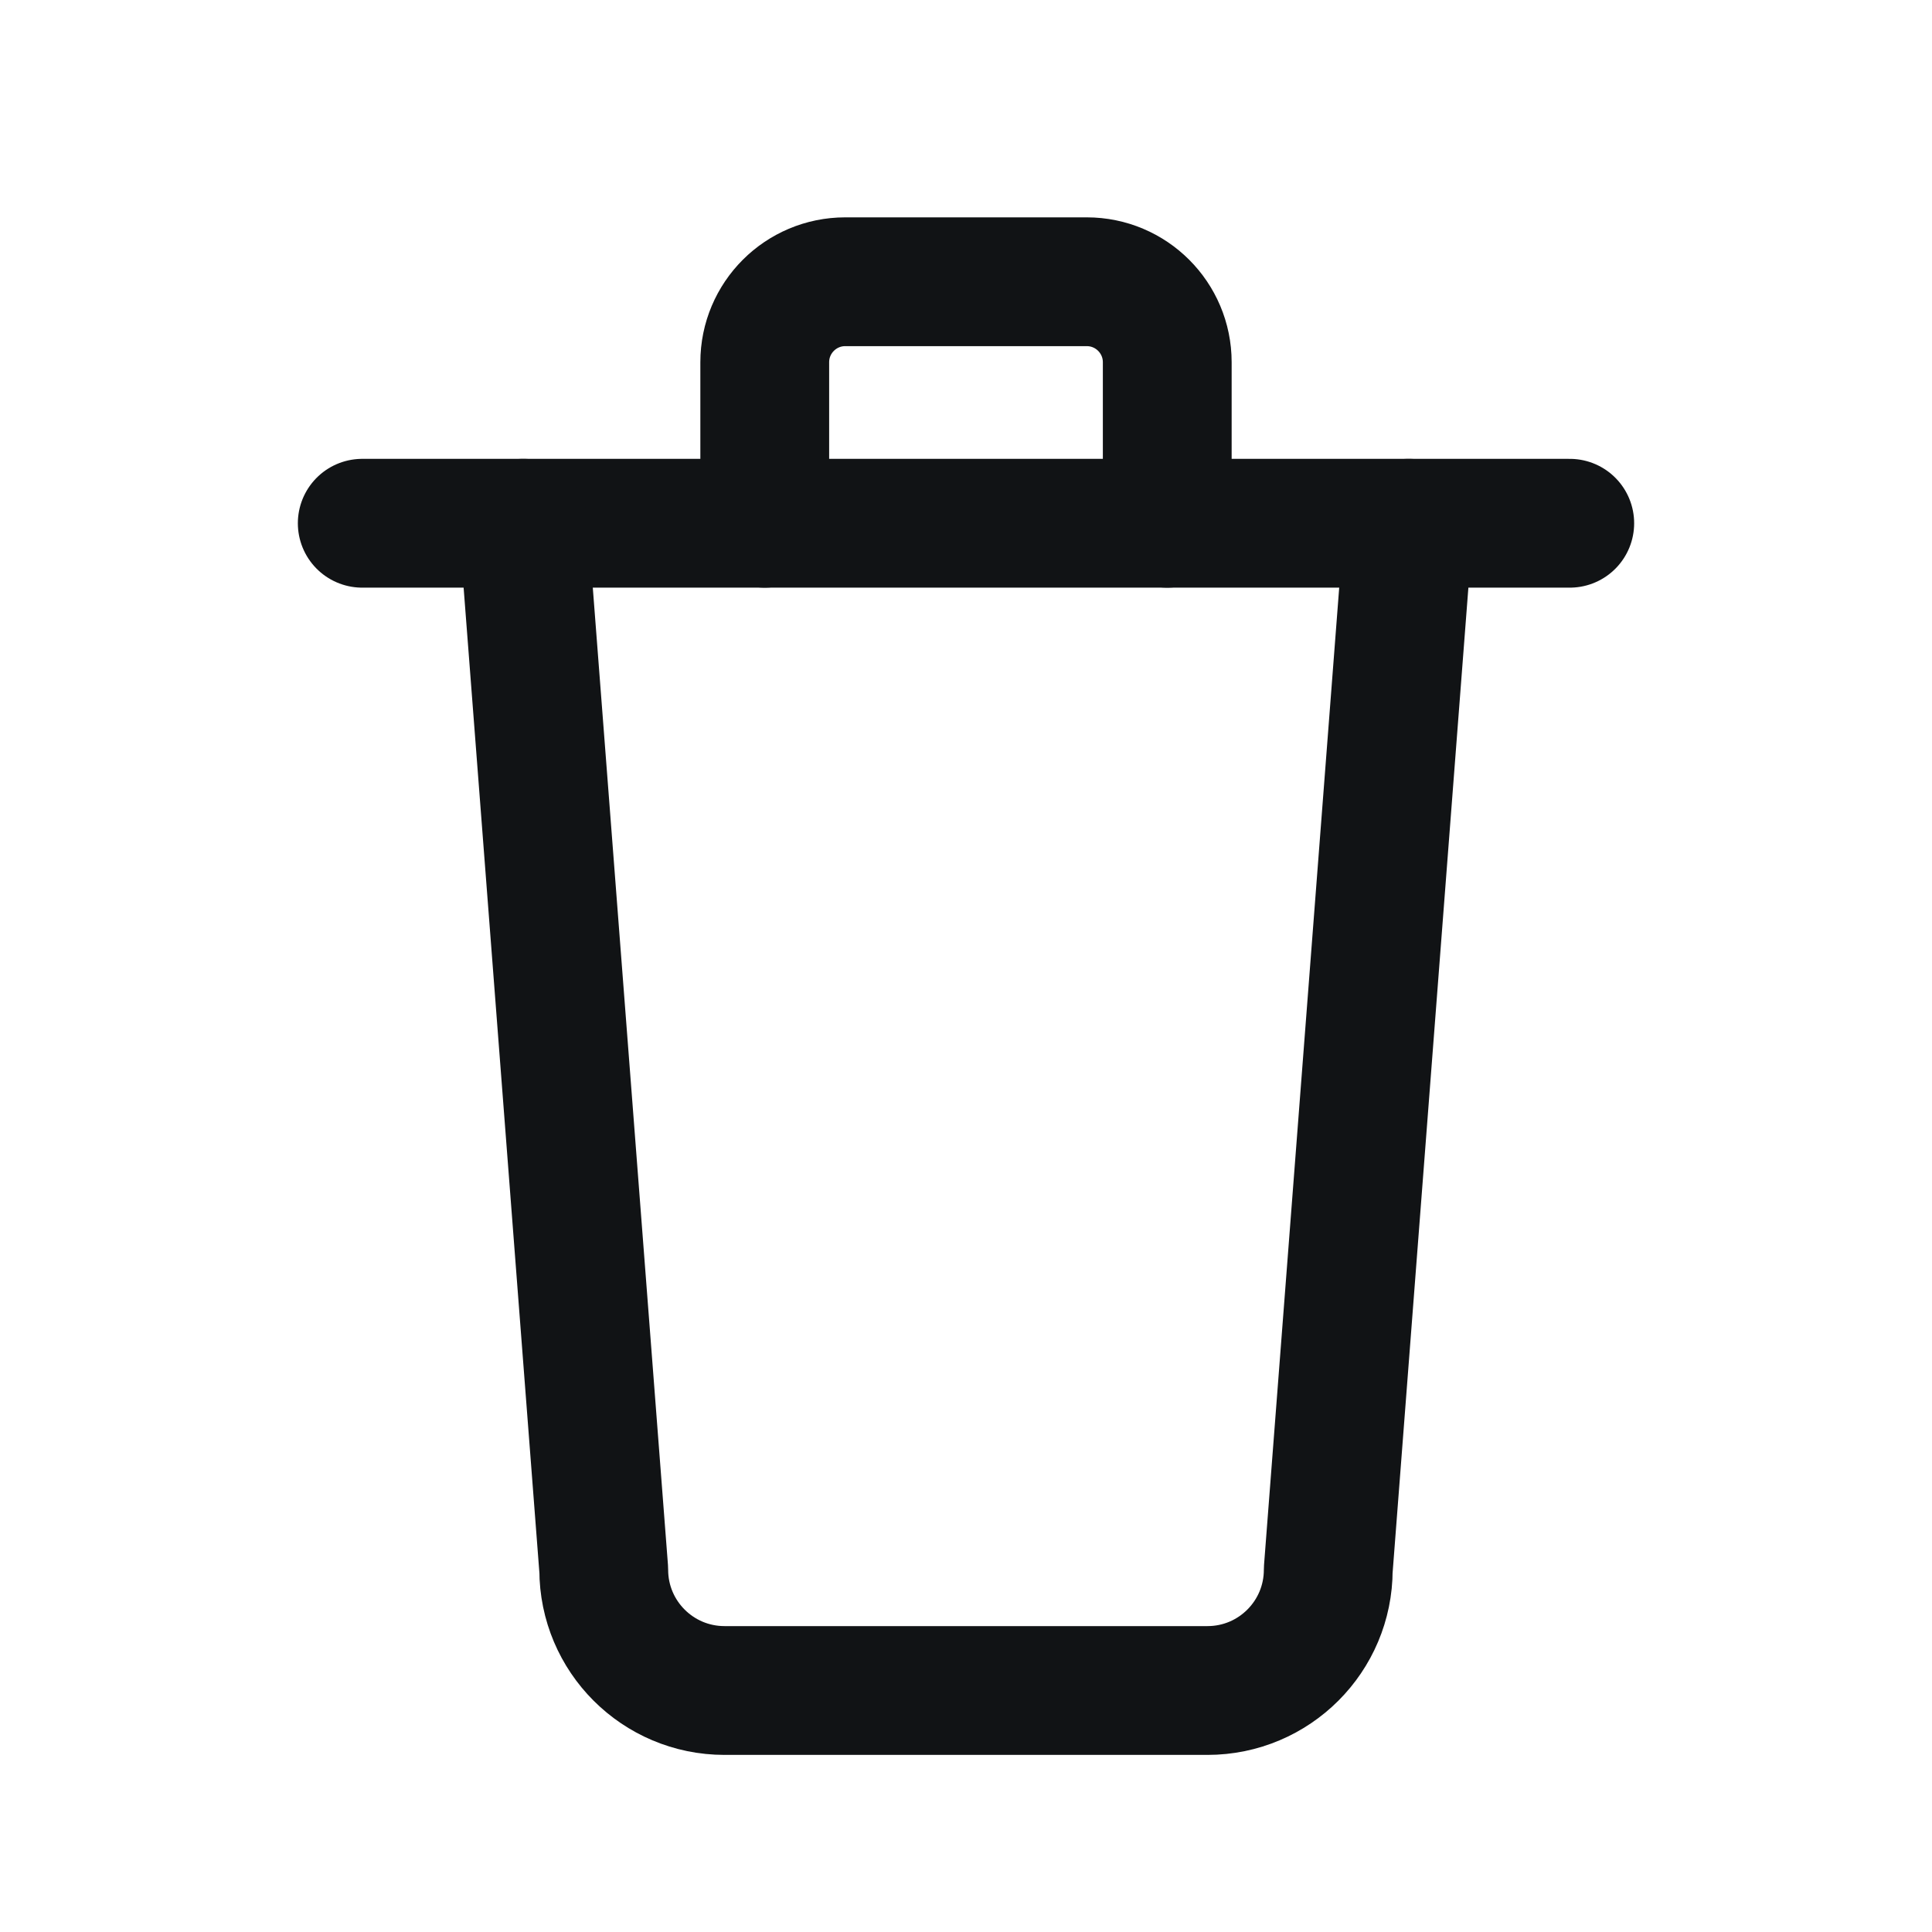
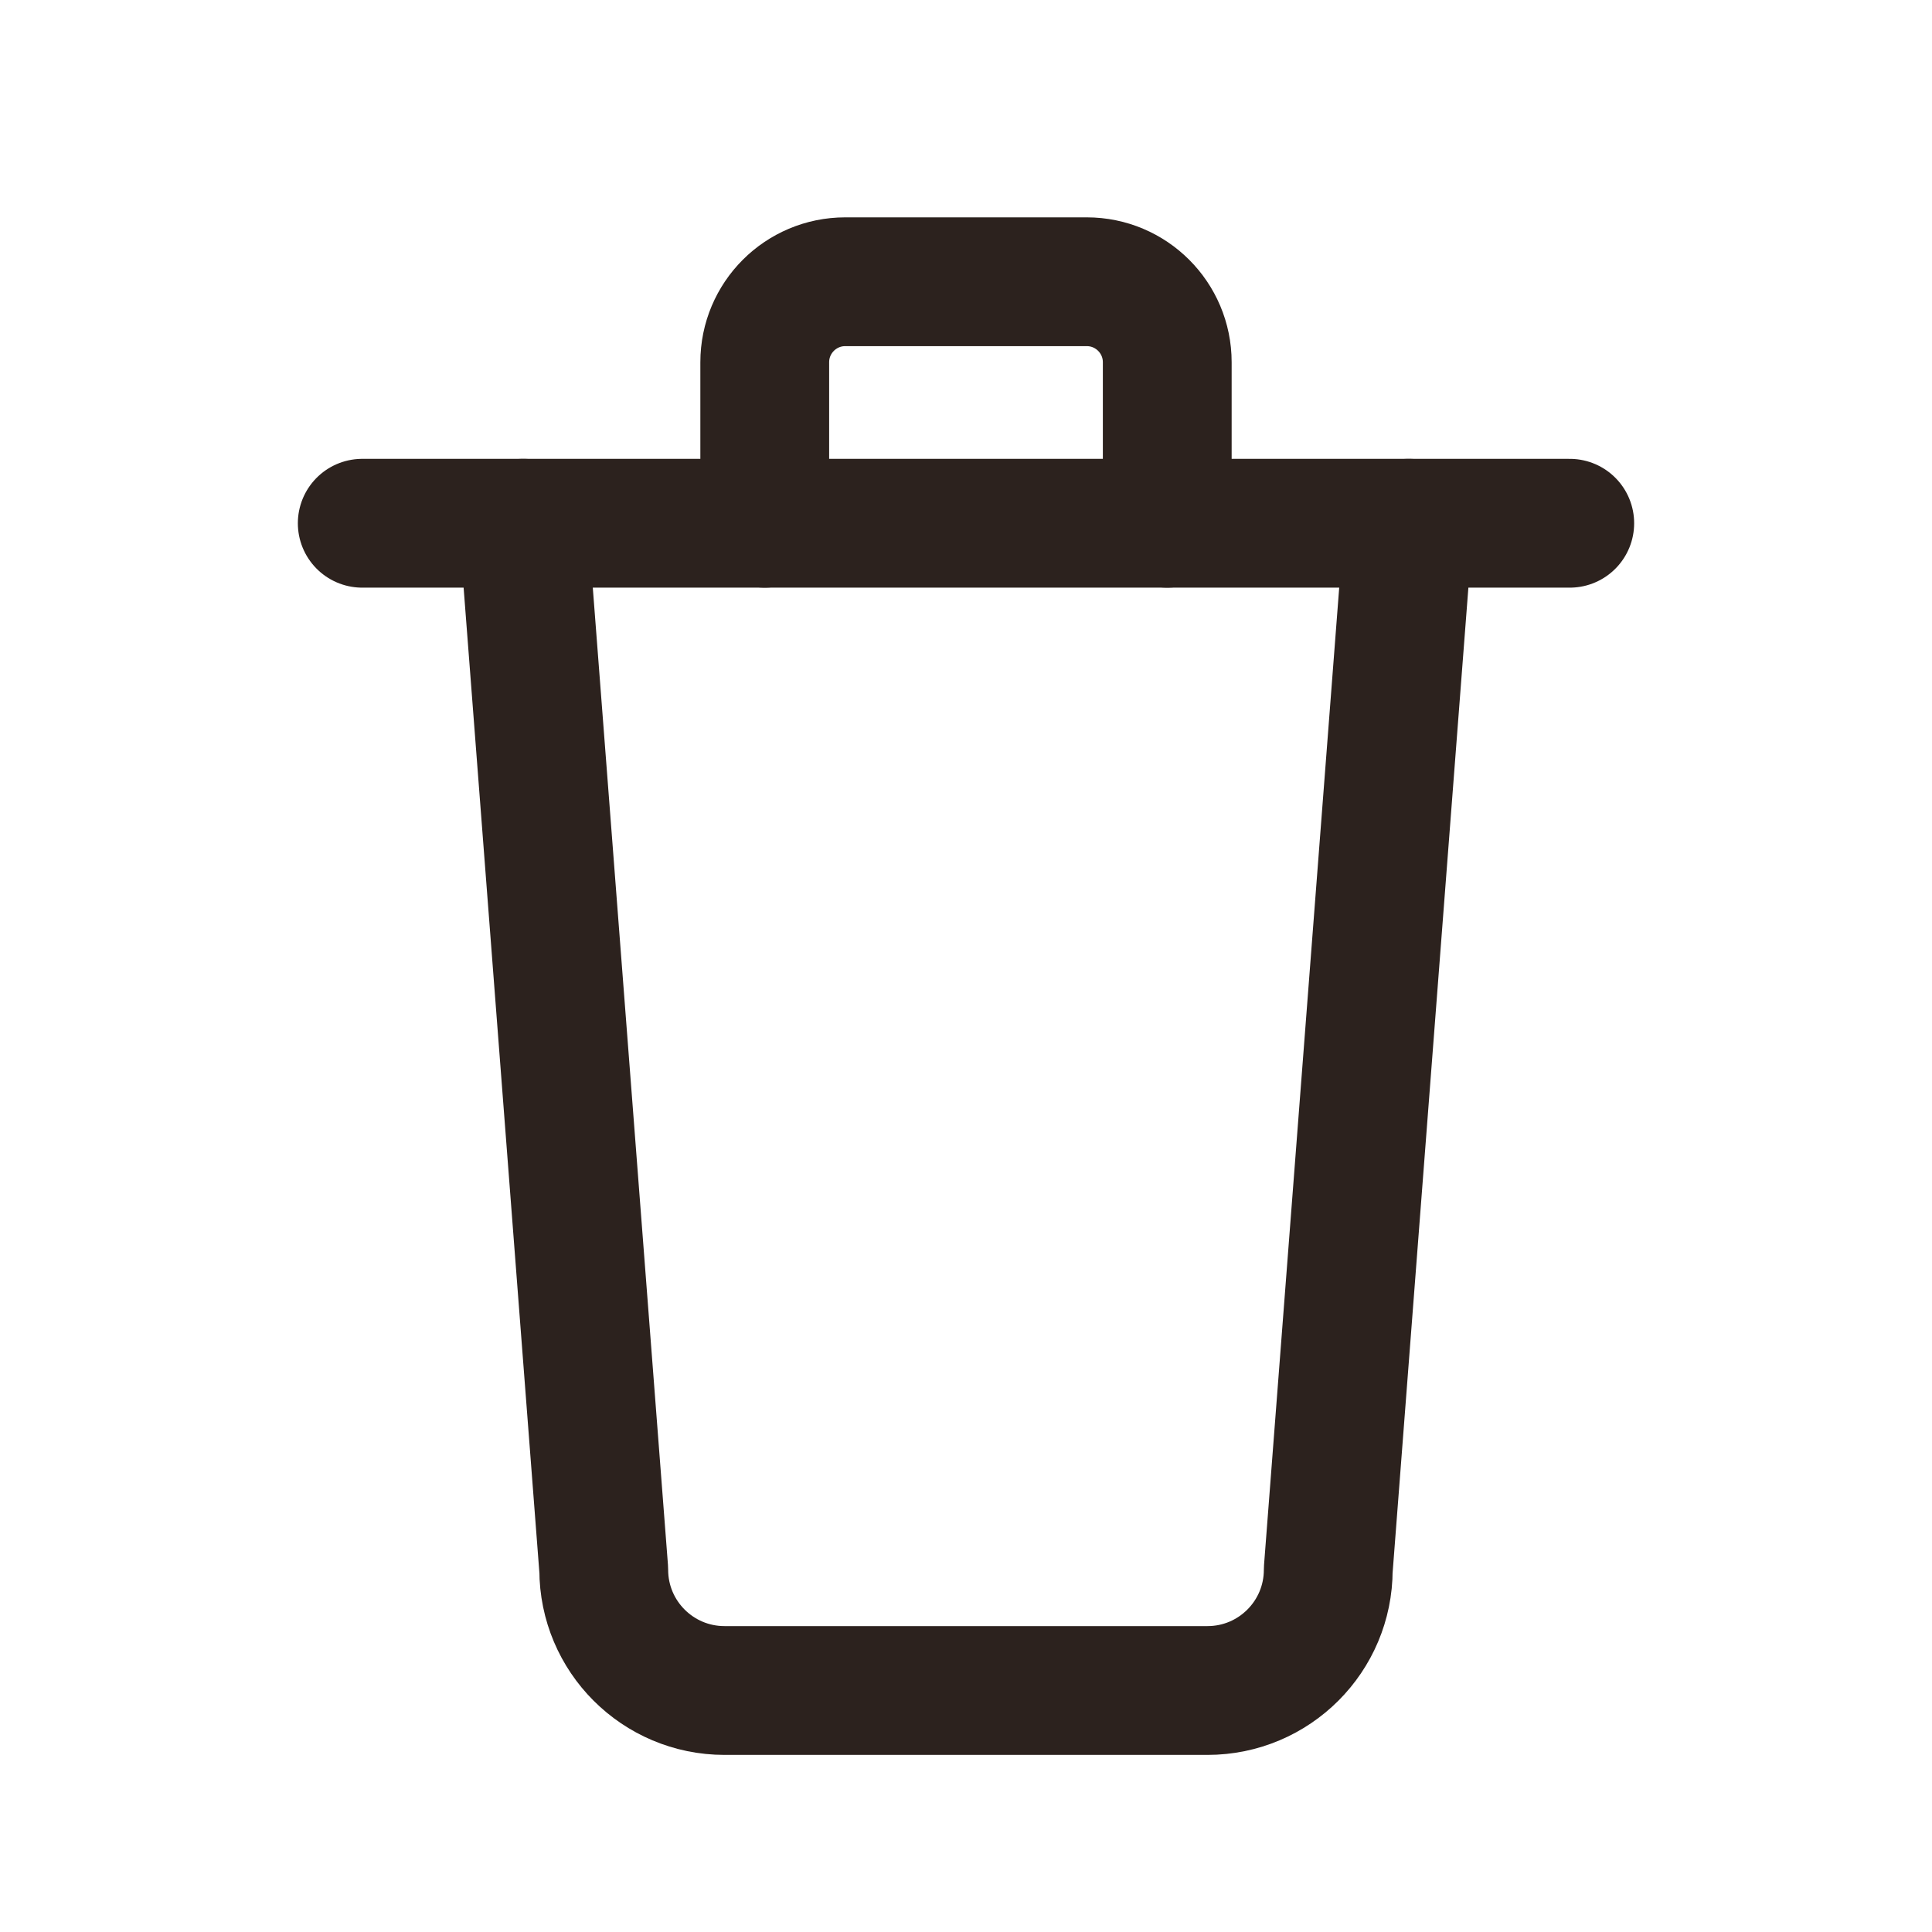
- <svg xmlns="http://www.w3.org/2000/svg" viewBox="0 0 24 24" width="24" height="24" fill="none" stroke="#111315" stroke-width="1.6" stroke-linecap="round" stroke-linejoin="round">
+ <svg xmlns="http://www.w3.org/2000/svg" viewBox="0 0 24 24" width="24" height="24" fill="none" stroke="#2C221E" stroke-width="1.6" stroke-linecap="round" stroke-linejoin="round">
  <path d="M4.5 6.5h15" />
  <path d="M9.5 6.5V4.5a1 1 0 0 1 1-1h3a1 1 0 0 1 1 1v2" />
  <path d="M6.5 6.5l1 13a1.5 1.5 0 0 0 1.5 1.5h6a1.5 1.5 0 0 0 1.5-1.5l1-13" />
</svg>
